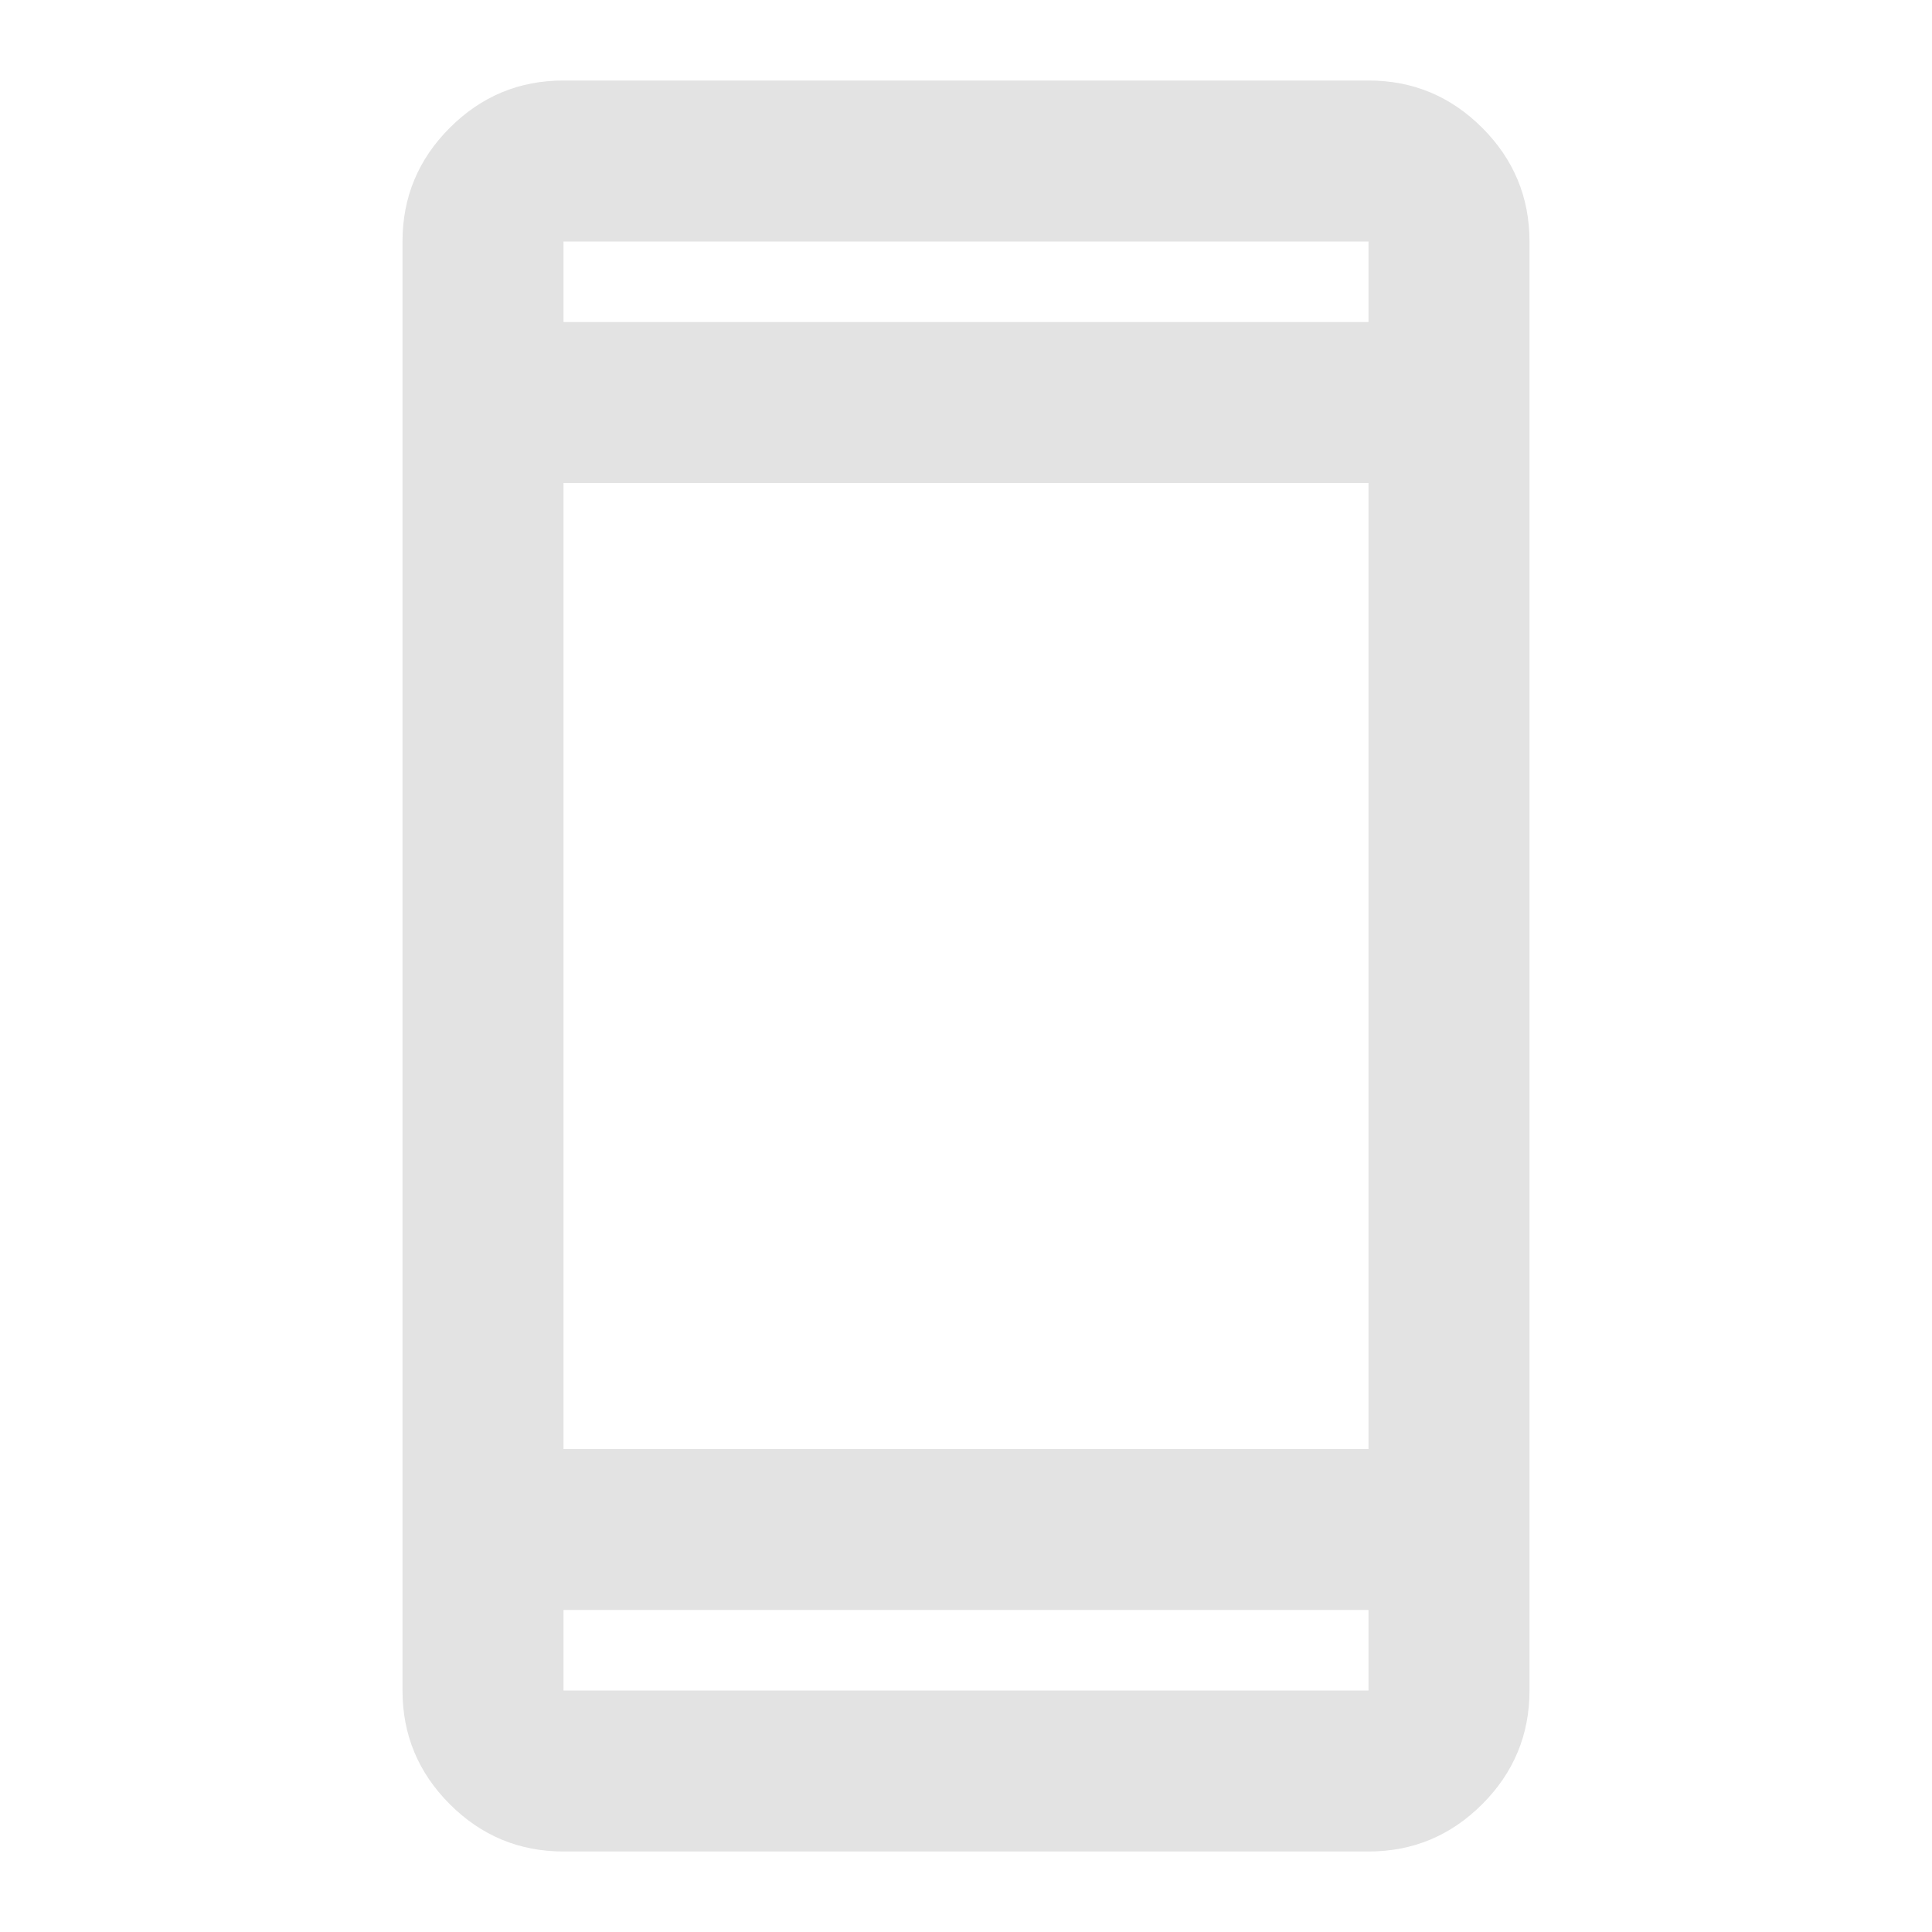
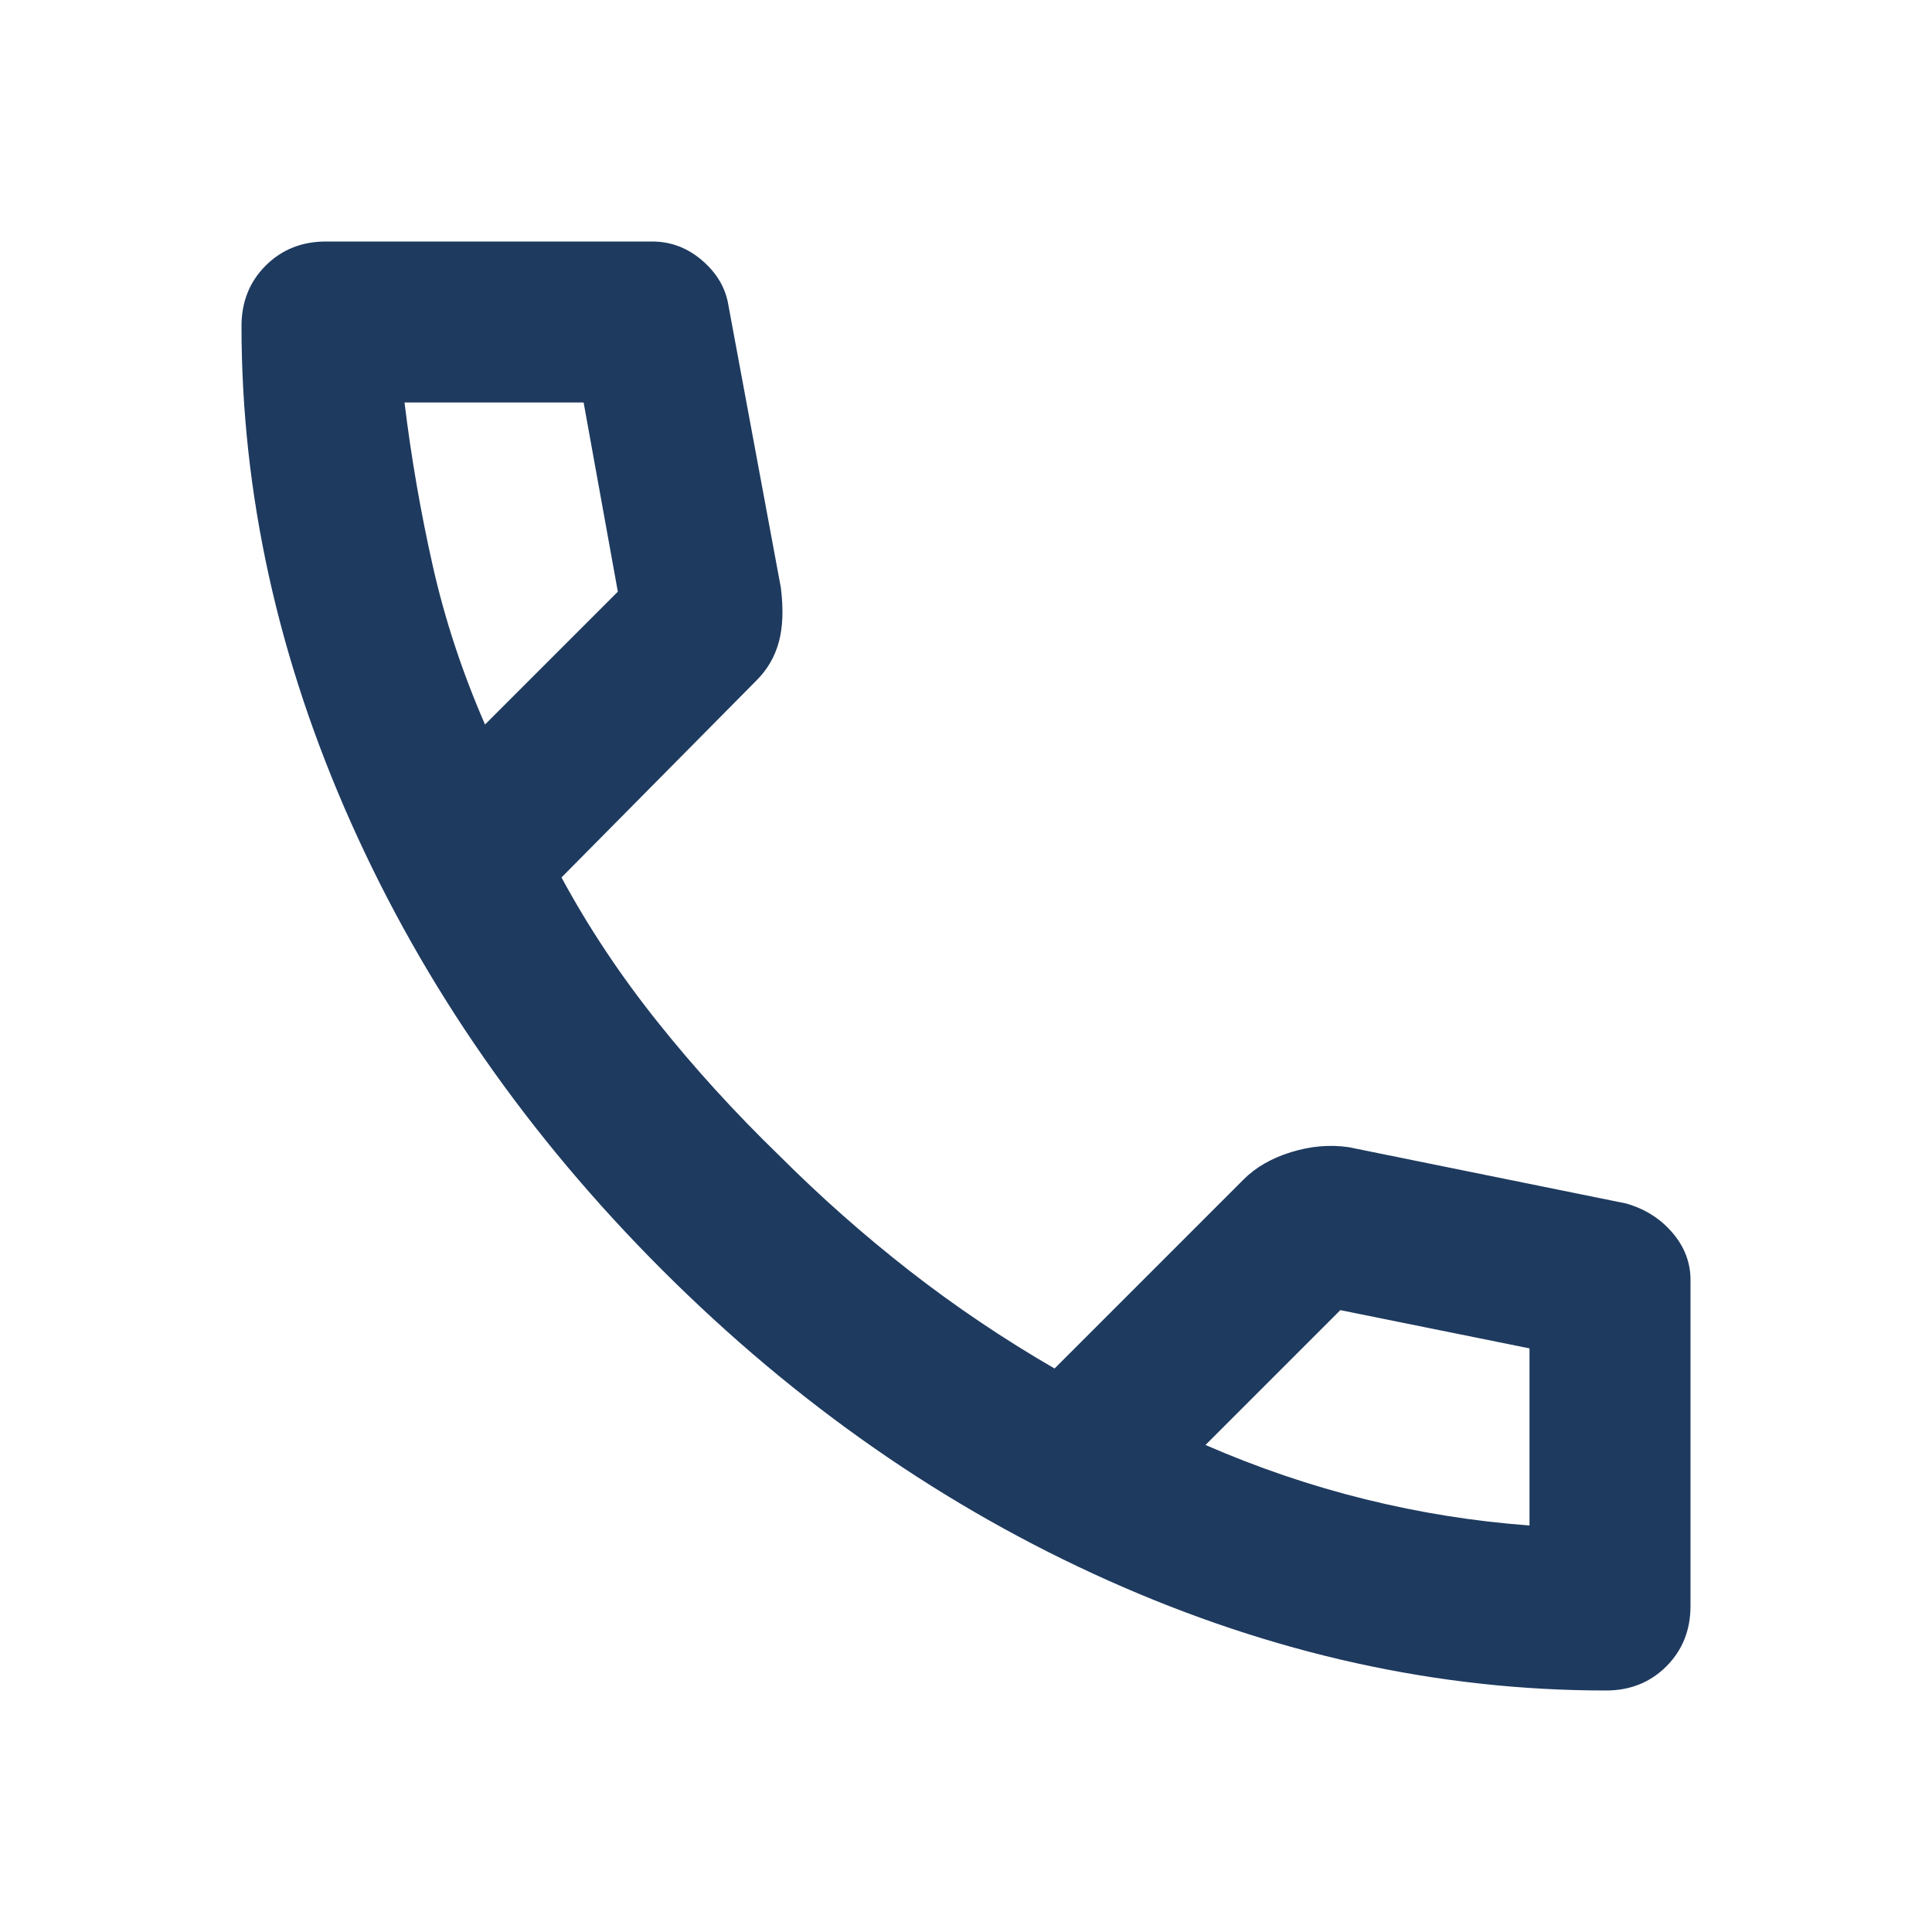
- <svg xmlns="http://www.w3.org/2000/svg" height="24px" viewBox="0 -960 960 960" width="24px" fill="#e3e3e3">
-   <path d="M280-40q-33 0-56.5-23.5T200-120v-720q0-33 23.5-56.5T280-920h400q33 0 56.5 23.5T760-840v720q0 33-23.5 56.5T680-40H280Zm0-120v40h400v-40H280Zm0-80h400v-480H280v480Zm0-560h400v-40H280v40Zm0 0v-40 40Zm0 640v40-40Z" />
+ <svg xmlns="http://www.w3.org/2000/svg" height="24px" viewBox="0 -960 960 960" width="24px" fill="#1e3a5f">
+   <path d="M798-120q-125 0-247-54.5T329-329Q229-429 174.5-551T120-798q0-18 12-30t30-12h162q14 0 25 9.5t13 22.5l26 140q2 16-1 27t-11 19l-97 98q20 37 47.5 71.5T387-386q31 31 65 57.5t72 48.5l94-94q9-9 23.5-13.5T670-390l138 28q14 4 23 14.5t9 23.5v162q0 18-12 30t-30 12ZM241-600l66-66-17-94h-89q5 41 14 81t26 79Zm358 358q39 17 79.5 27t81.5 13v-88l-94-19-67 67ZM241-600Zm358 358Z" />
</svg>
